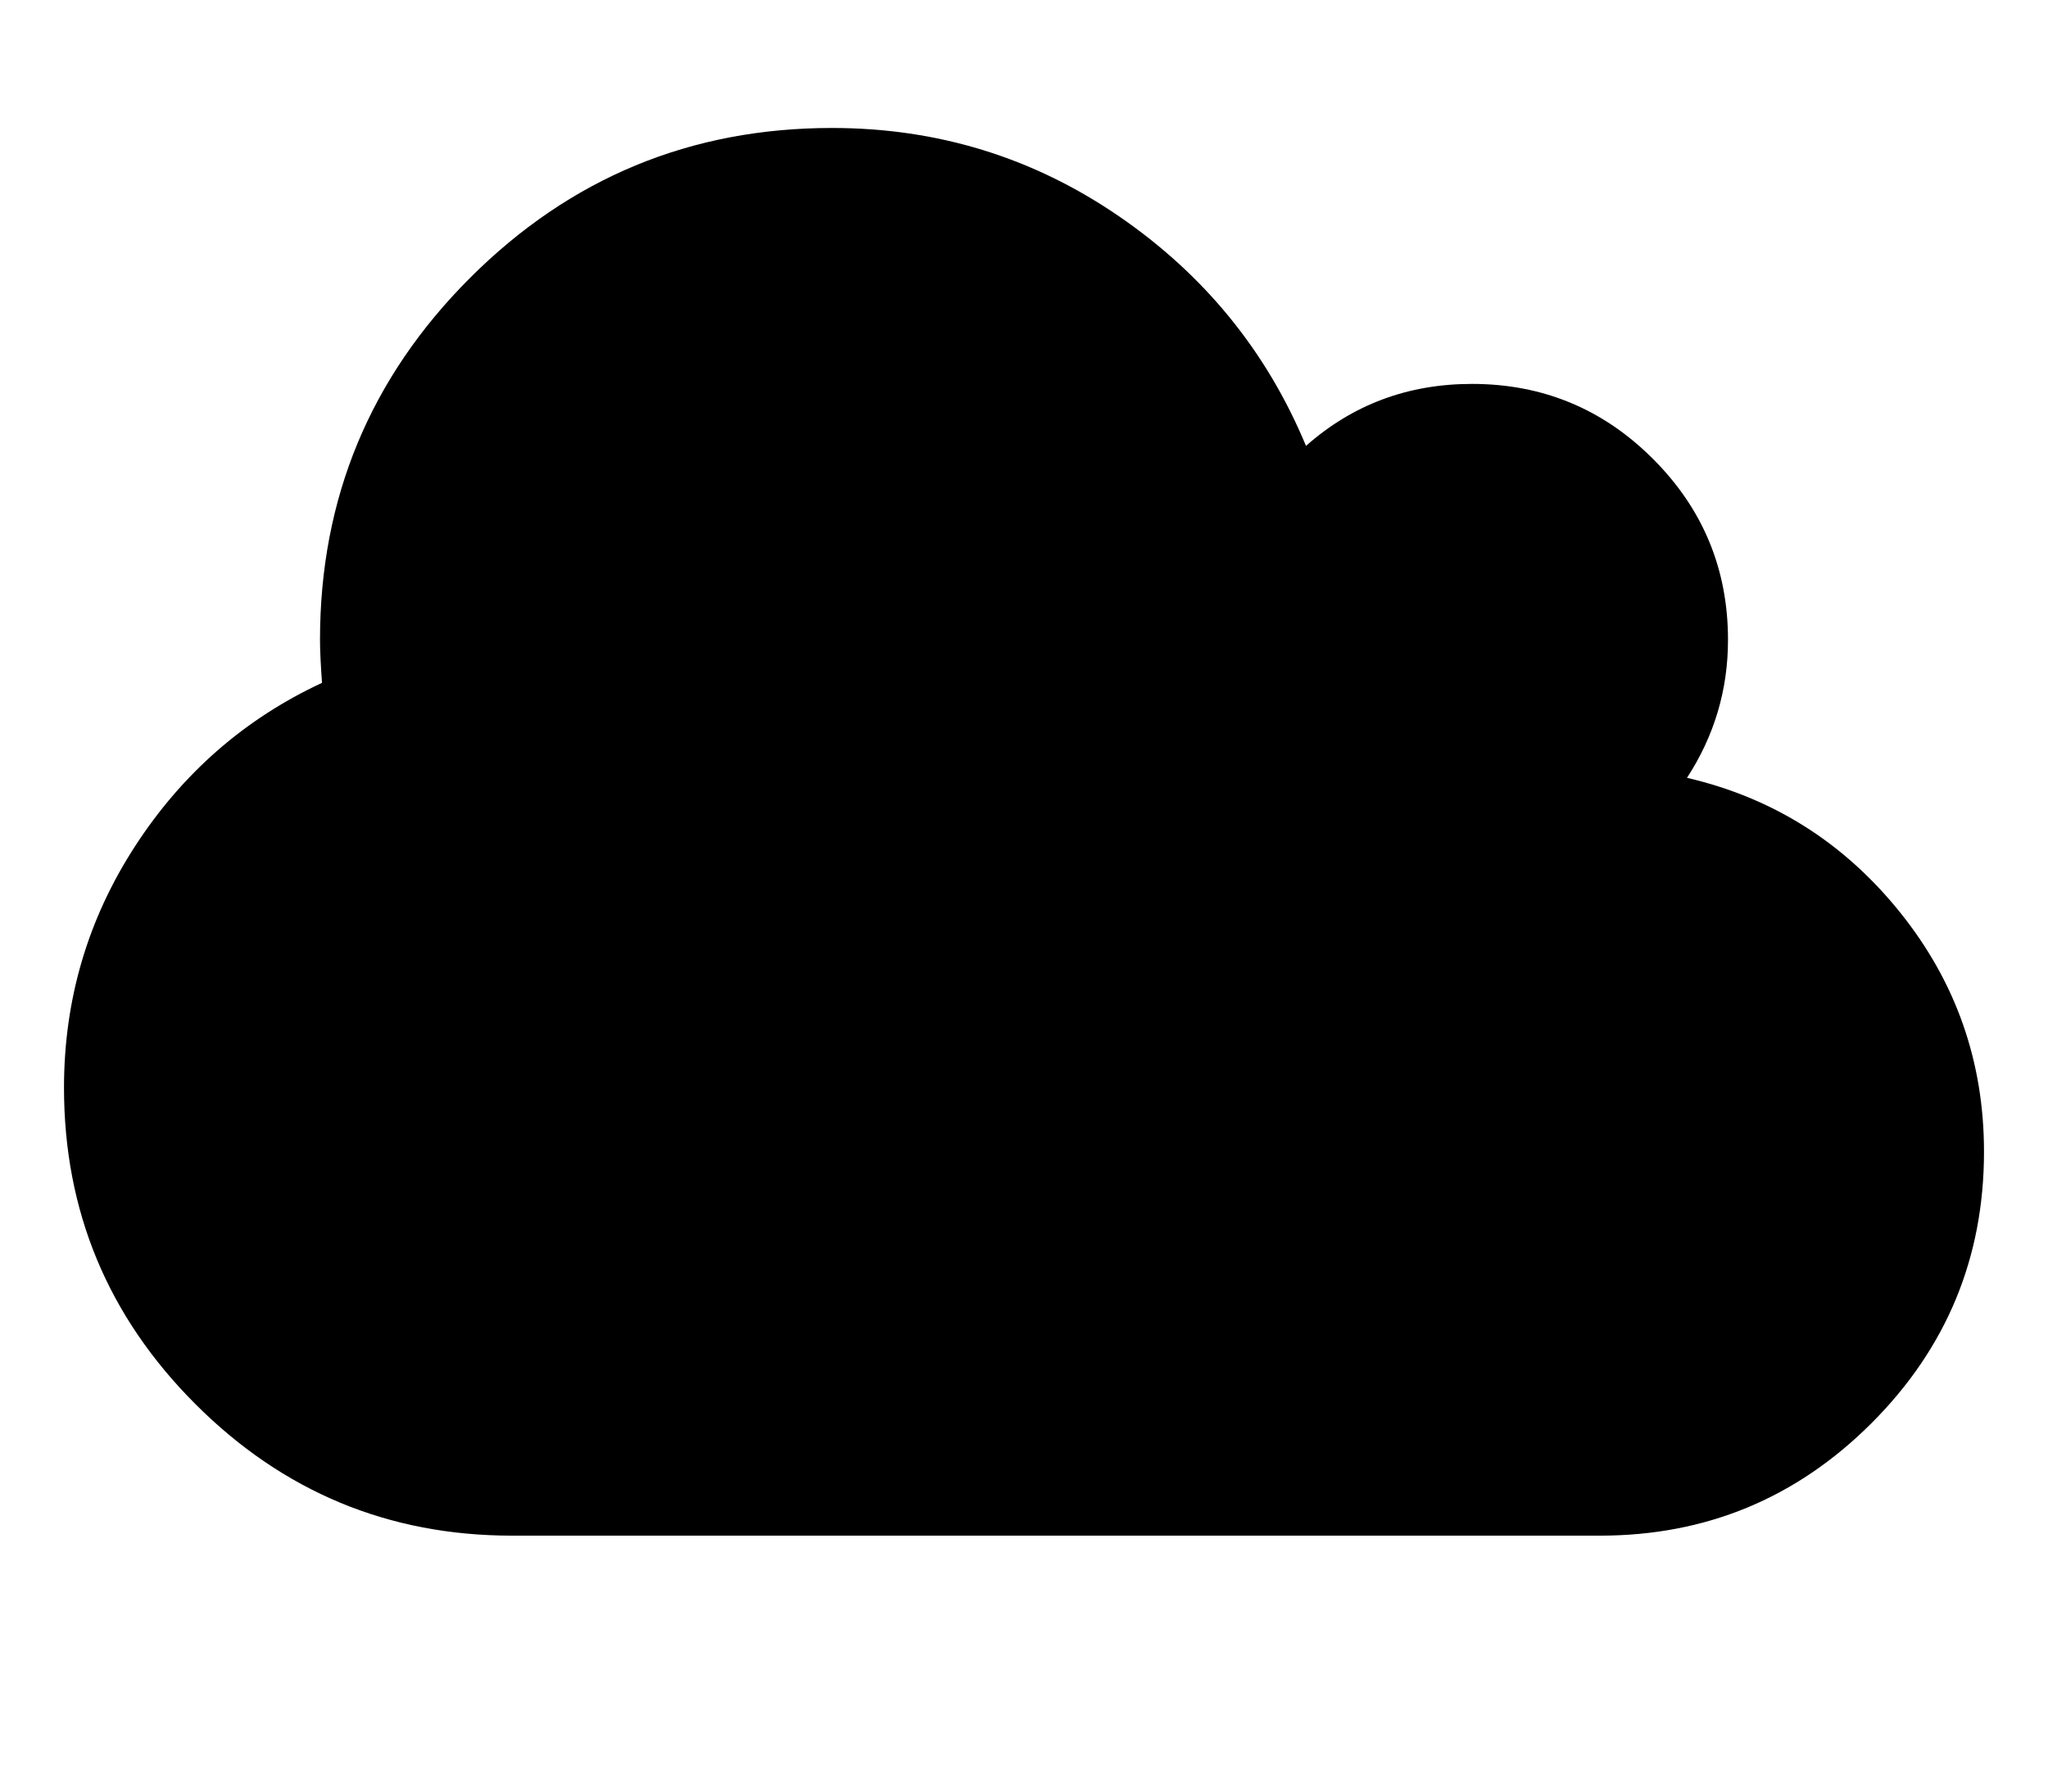
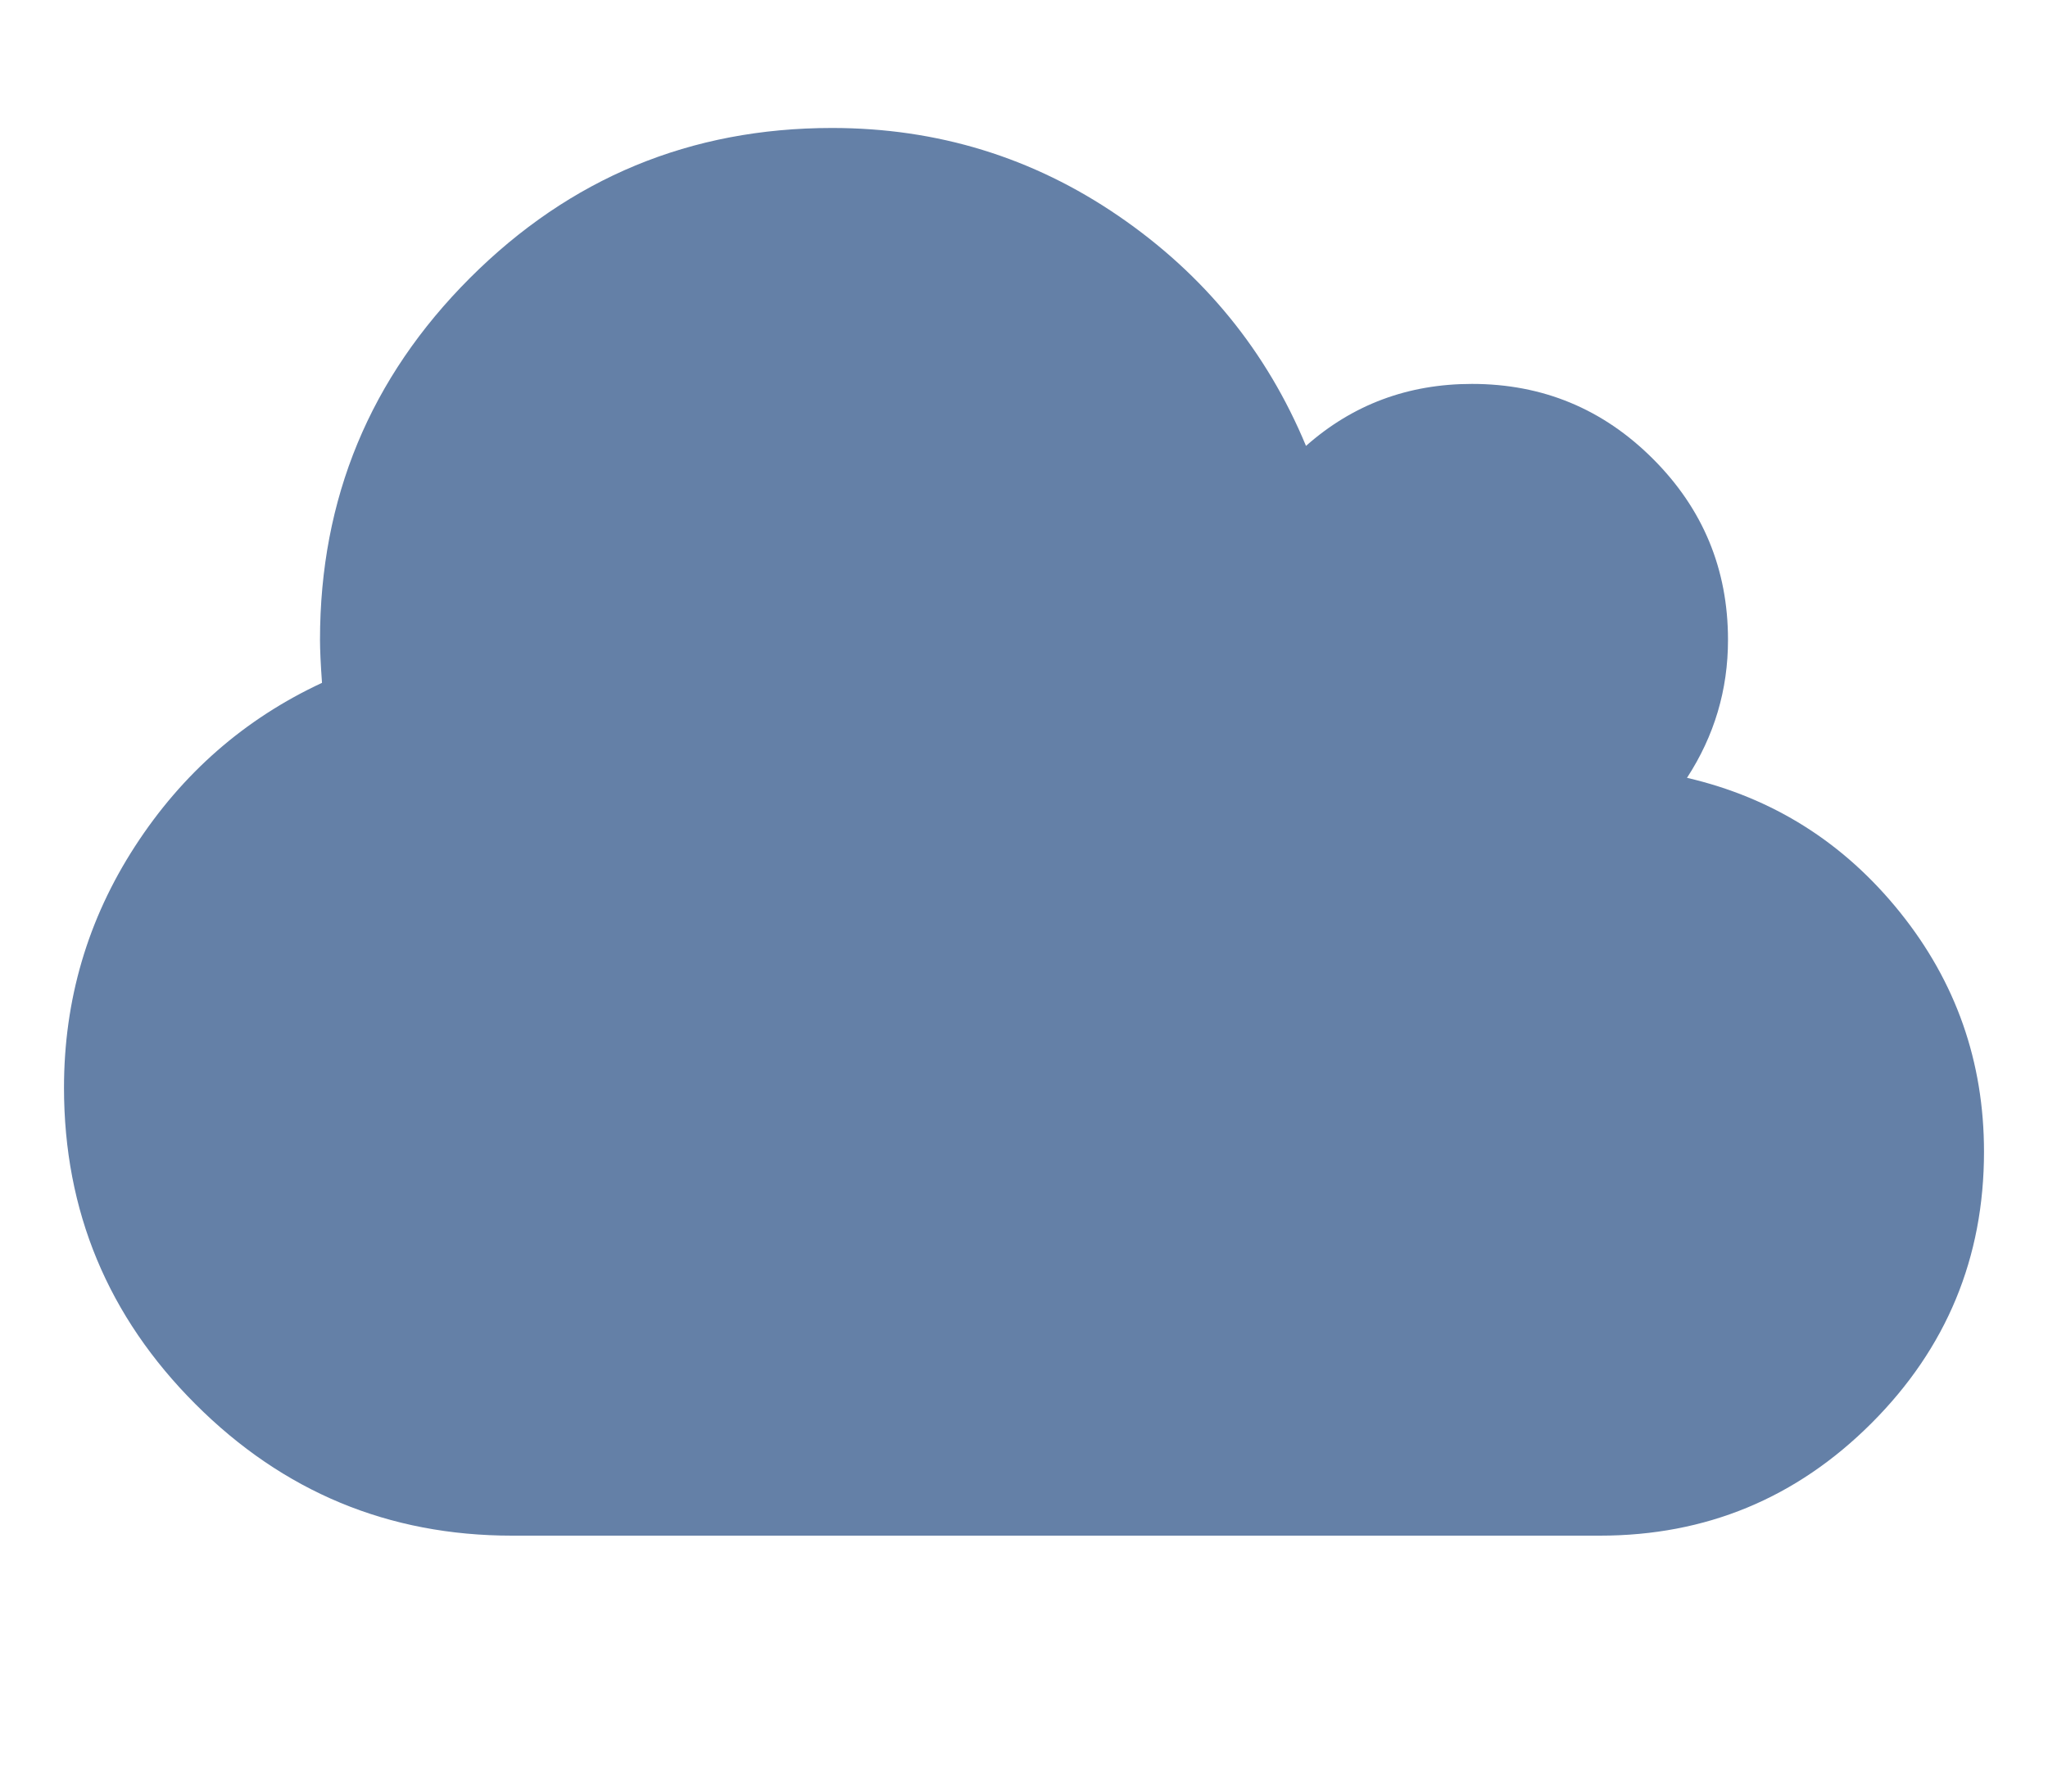
- <svg xmlns="http://www.w3.org/2000/svg" width="2048" height="1792" viewBox="0 0 2048 1792">
-   <path d="M1984 1152q0 159-112.5 271.5t-271.5 112.5h-1088q-185 0-316.5-131.5t-131.5-316.5q0-132 71-241.5t187-163.5q-2-28-2-43 0-212 150-362t362-150q158 0 286.5 88t187.5 230q70-62 166-62 106 0 181 75t75 181q0 75-41 138 129 30 213 134.5t84 239.5z" />
+ <svg xmlns="http://www.w3.org/2000/svg" width="2048" height="1792" viewBox="0 0 2048 1792" fill="#6480A7">
+   <path d="M1984 1152q0 159-112.5 271.5T1600 1536H512q-185 0-316.5-131.5T64 1088q0-132 71-241.5T322 683q-2-28-2-43 0-212 150-362t362-150q158 0 286.5 88T1306 446q70-62 166-62 106 0 181 75t75 181q0 75-41 138 129 30 213 134.5t84 239.5z" />
</svg>
